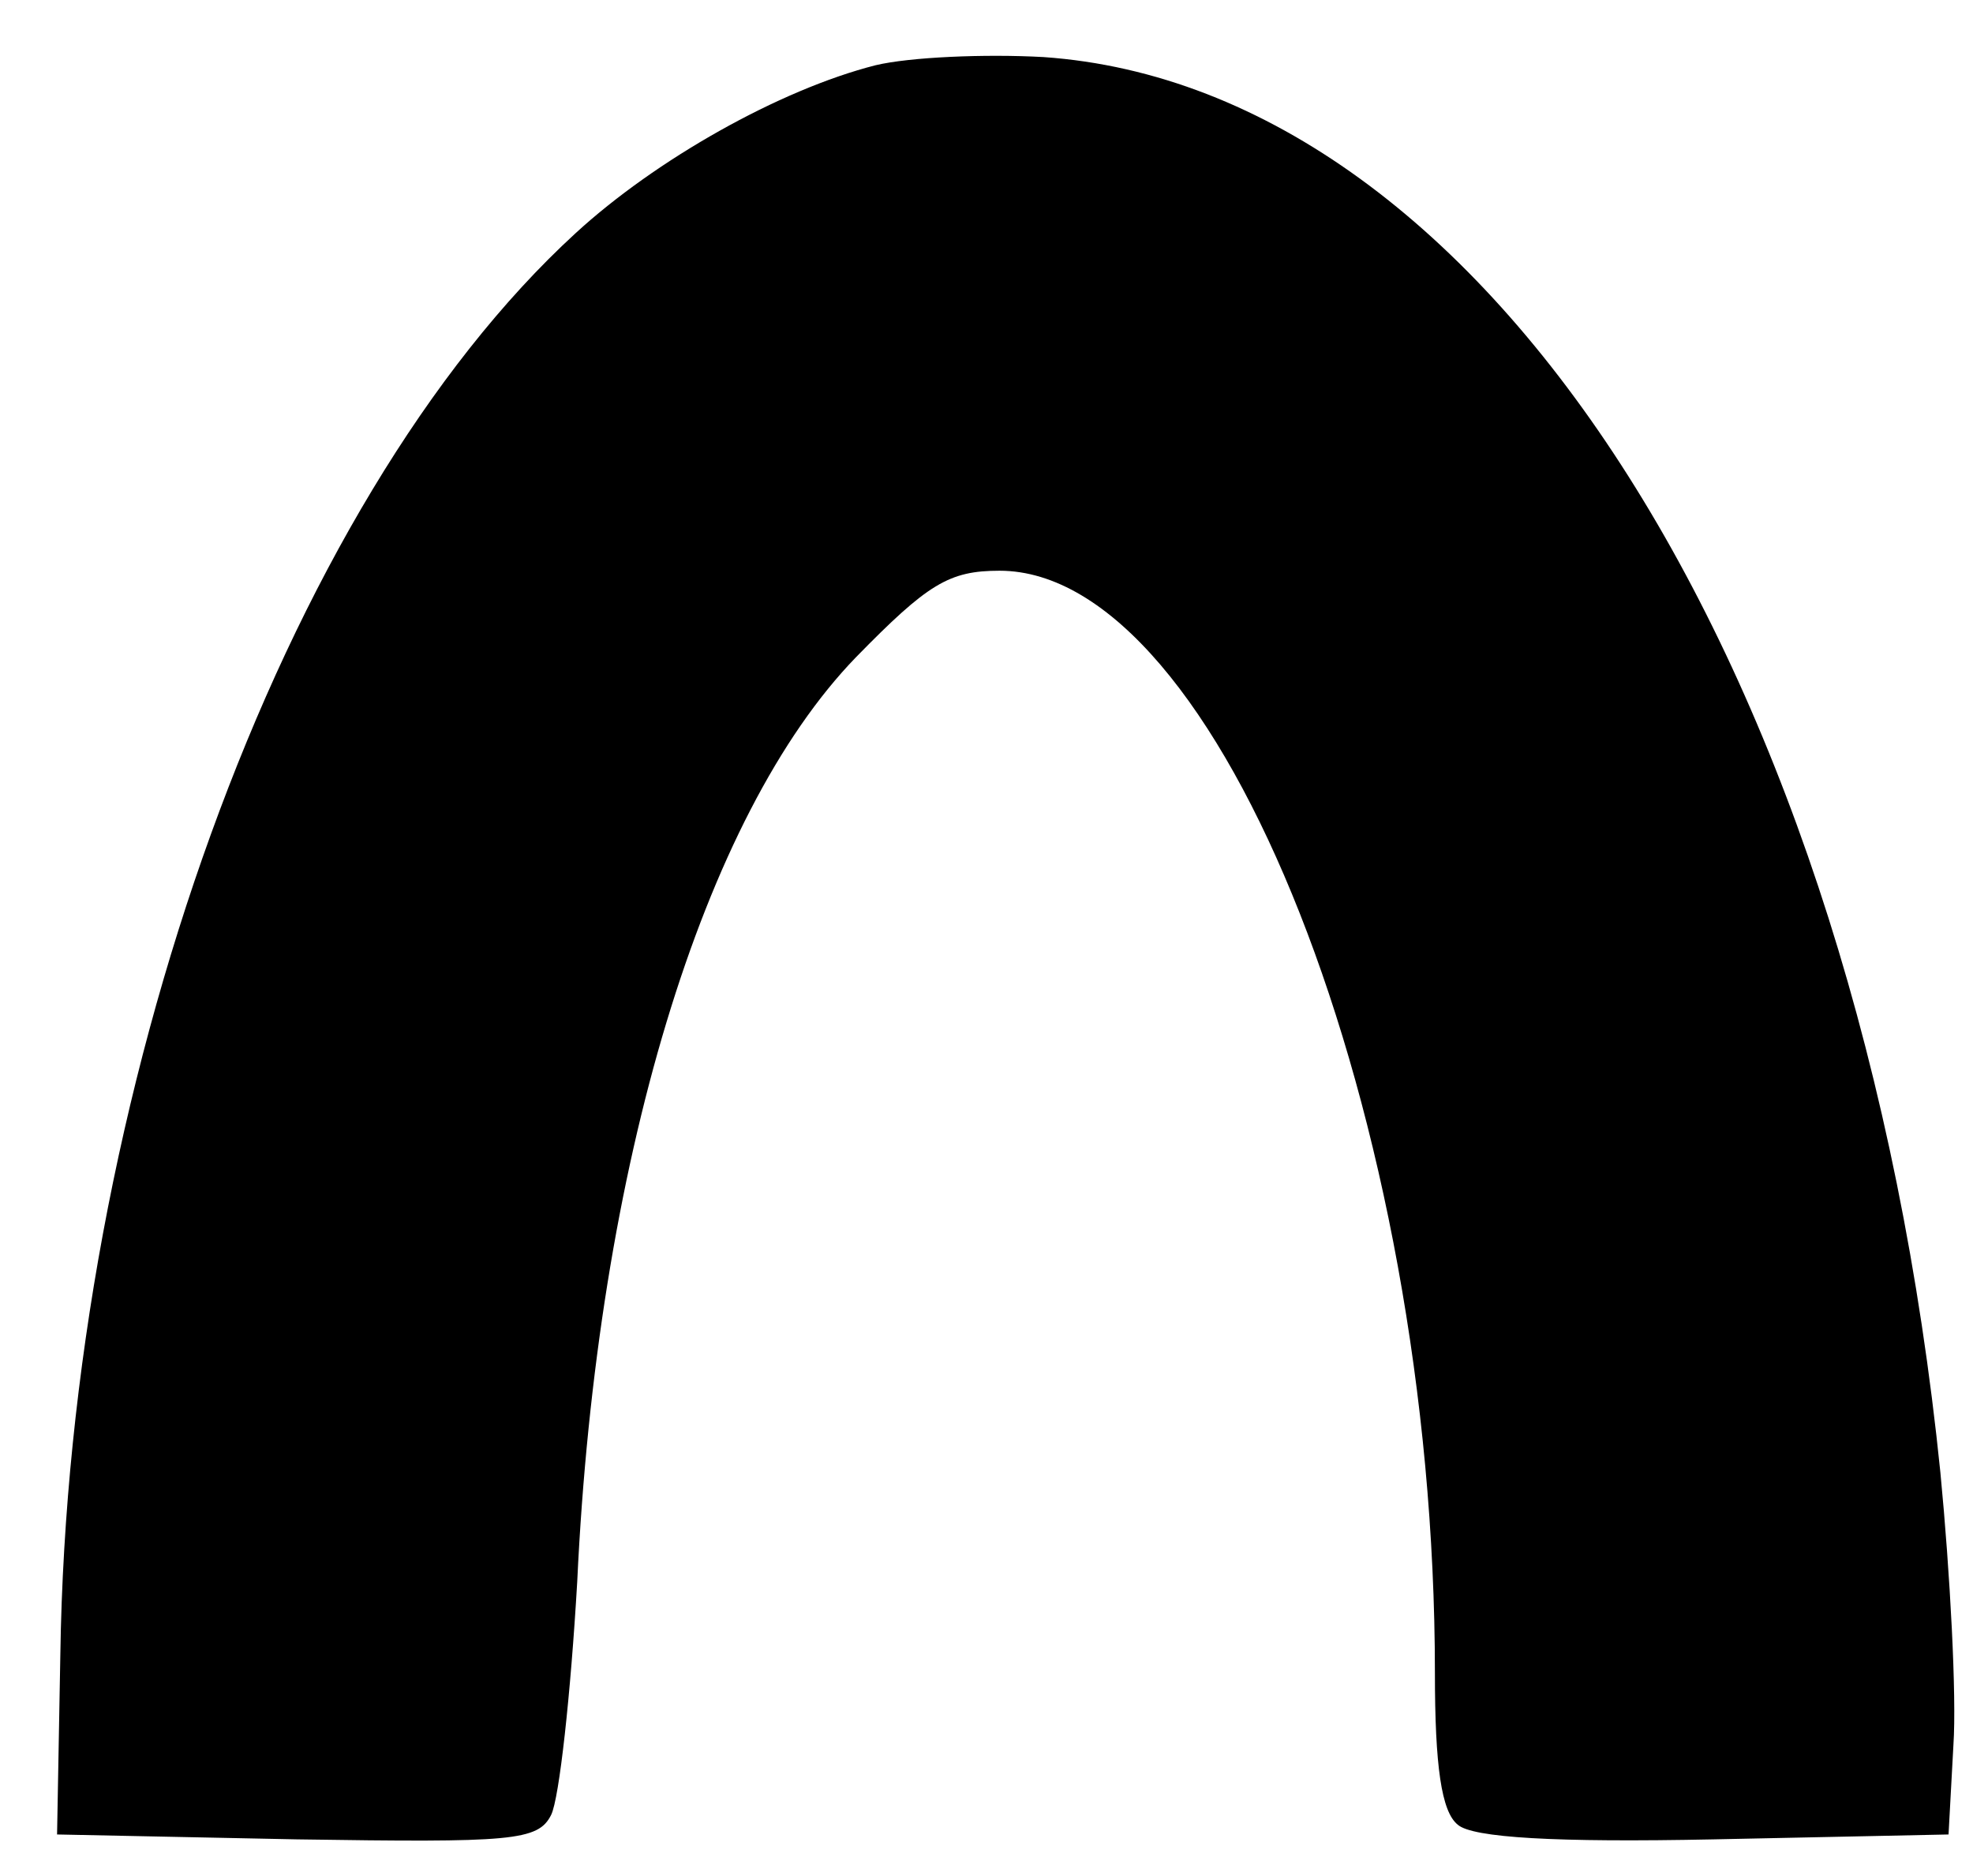
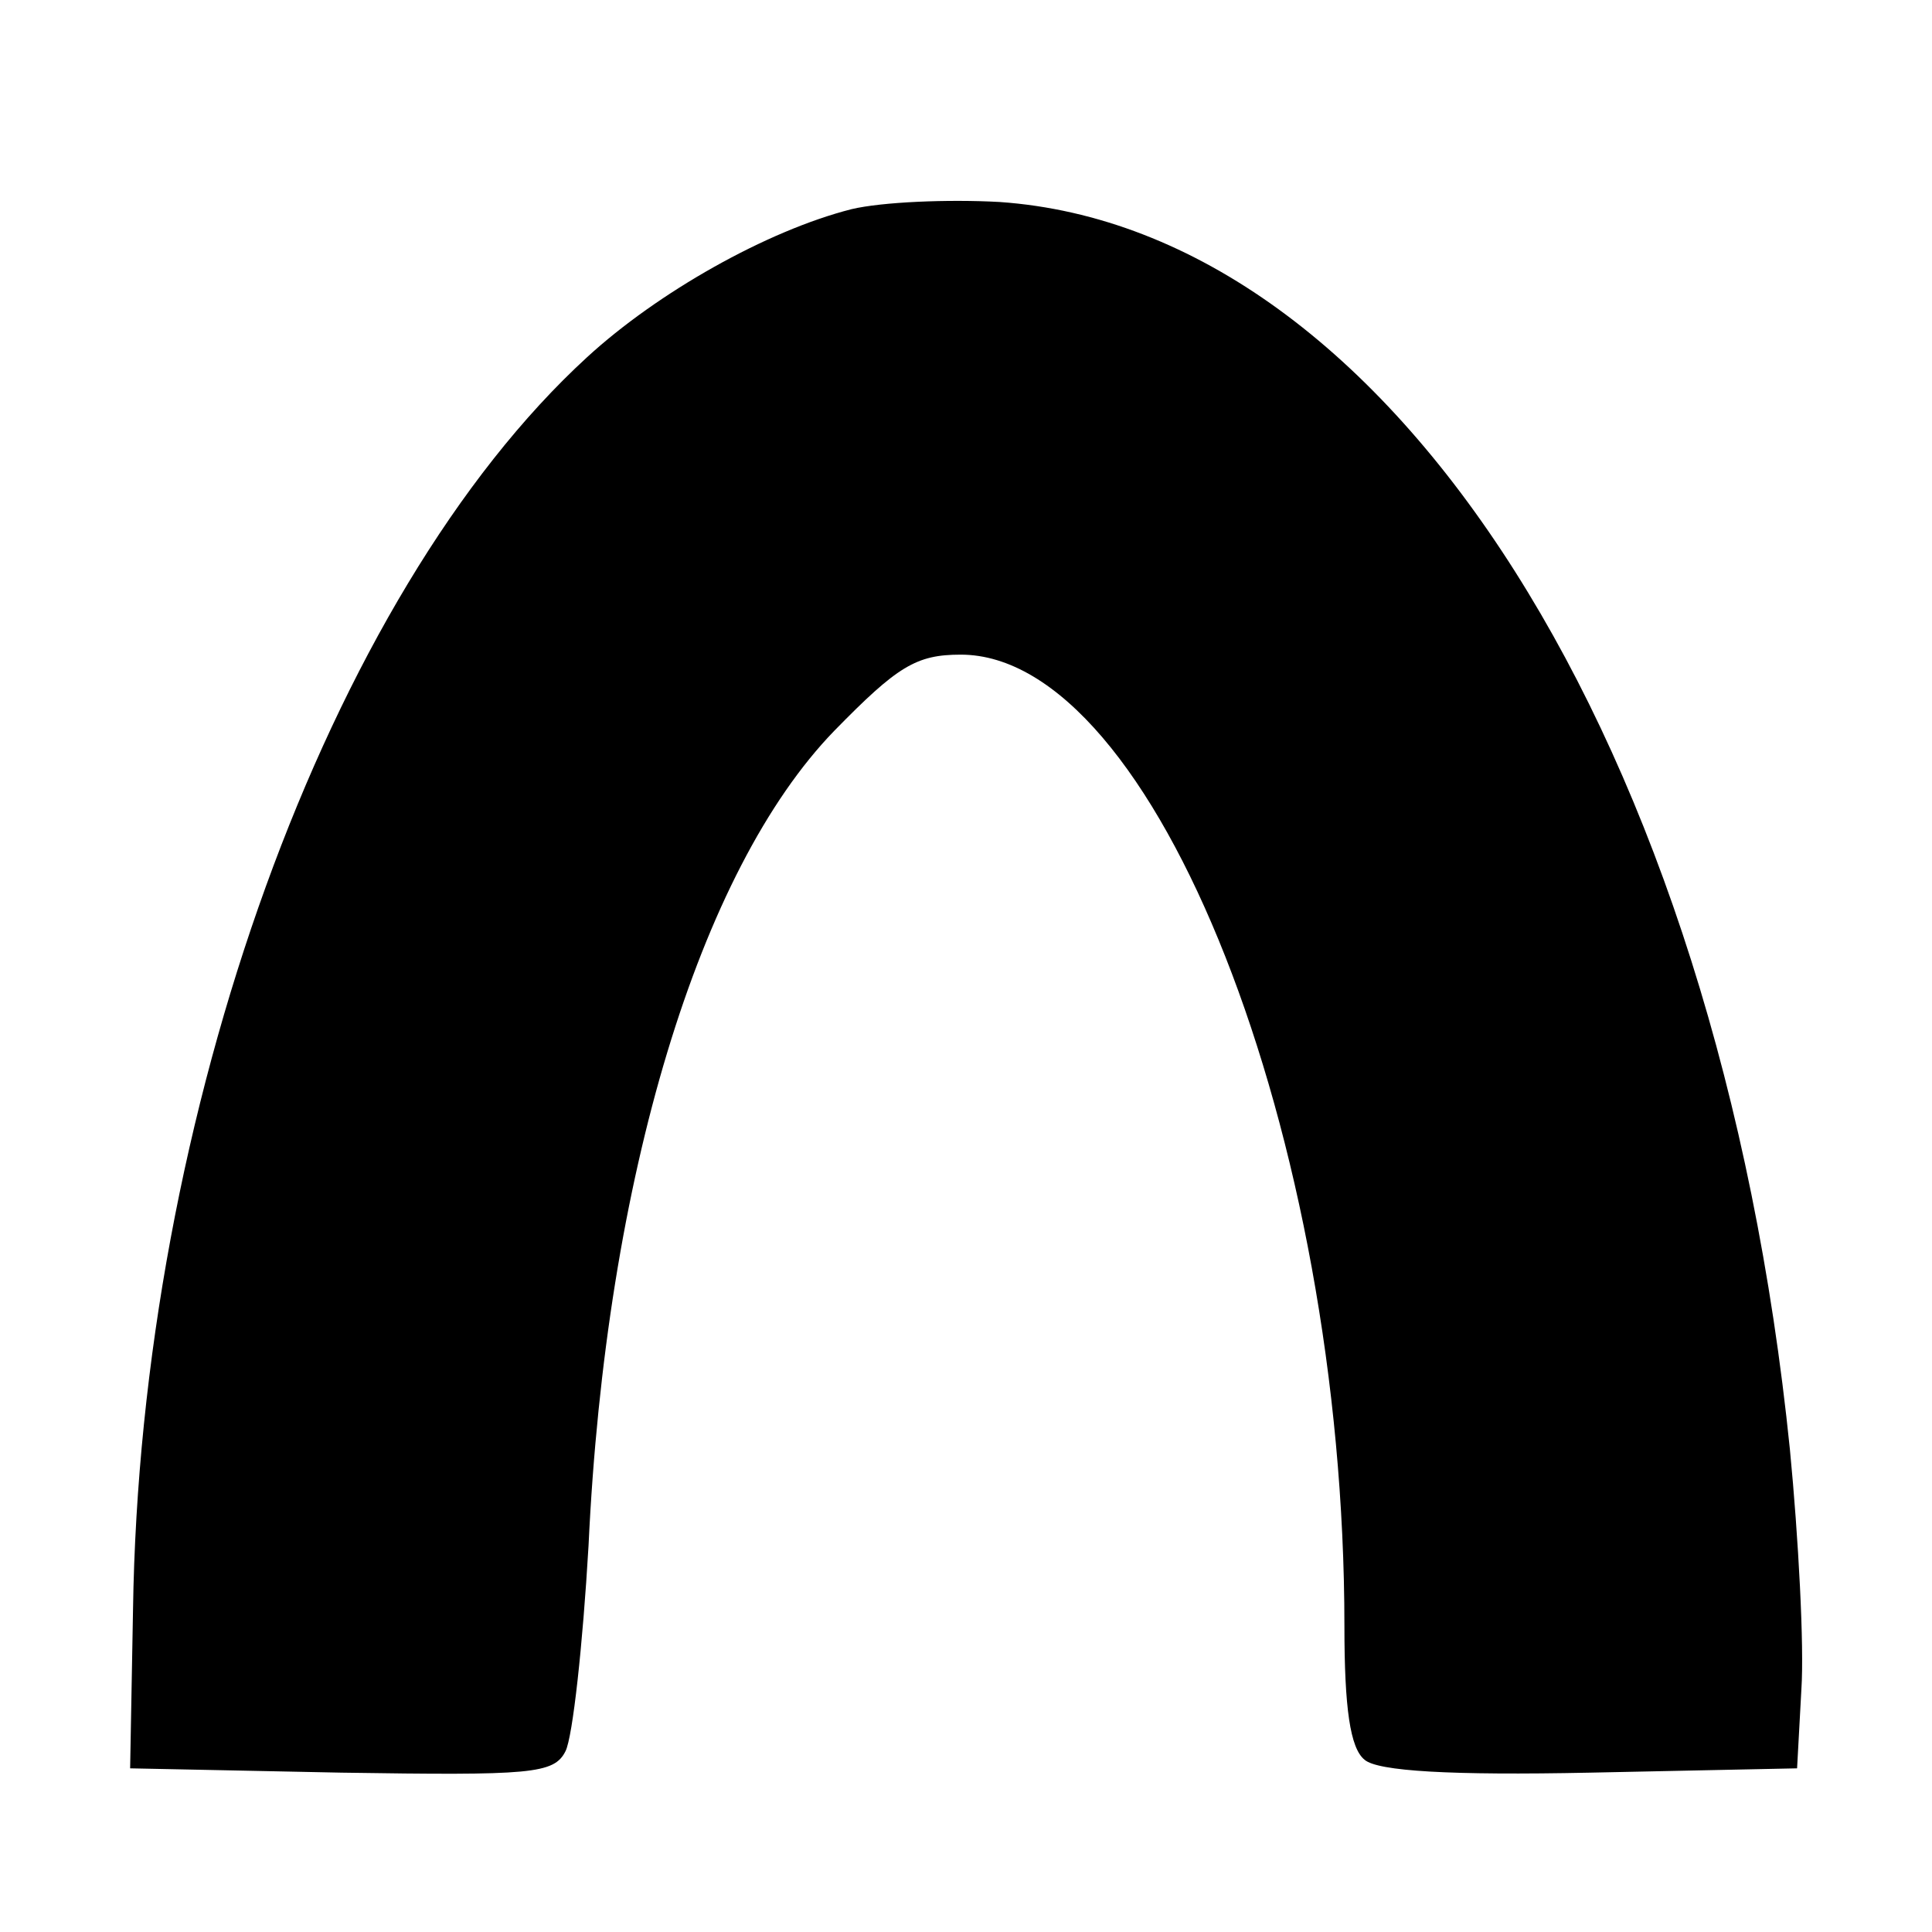
- <svg xmlns="http://www.w3.org/2000/svg" version="1.0" width="121pt" height="115pt" viewBox="0 0 121 115" preserveAspectRatio="xMidYMid meet">
-   <g transform="translate(0,115) scale(0.1,-0.1)" fill="#000000" stroke="none">
+ <svg xmlns="http://www.w3.org/2000/svg" version="1.0" width="150pt" height="150pt" viewBox="0 0 121 115" preserveAspectRatio="xMidYMid meet">
+   <g transform="translate(5,110) scale(0.09,-0.09)" fill="#000000" stroke="none">
    <path d="M537 1110 c-59 -15 -135 -58 -184 -103 -180 -165 -311 -527 -316 -872 l-2 -110 147 -3 c132 -2 148 -1 156 15 5 10 12 74 16 143 12 256 77 470 171 567 44 45 57 53 88 53 135 0 267 -335 267 -676 0 -57 4 -85 14 -93 9 -8 60 -11 157 -9 l144 3 3 55 c2 30 -2 105 -8 167 -50 491 -277 849 -550 868 -36 2 -82 0 -103 -5z" />
  </g>
</svg>
